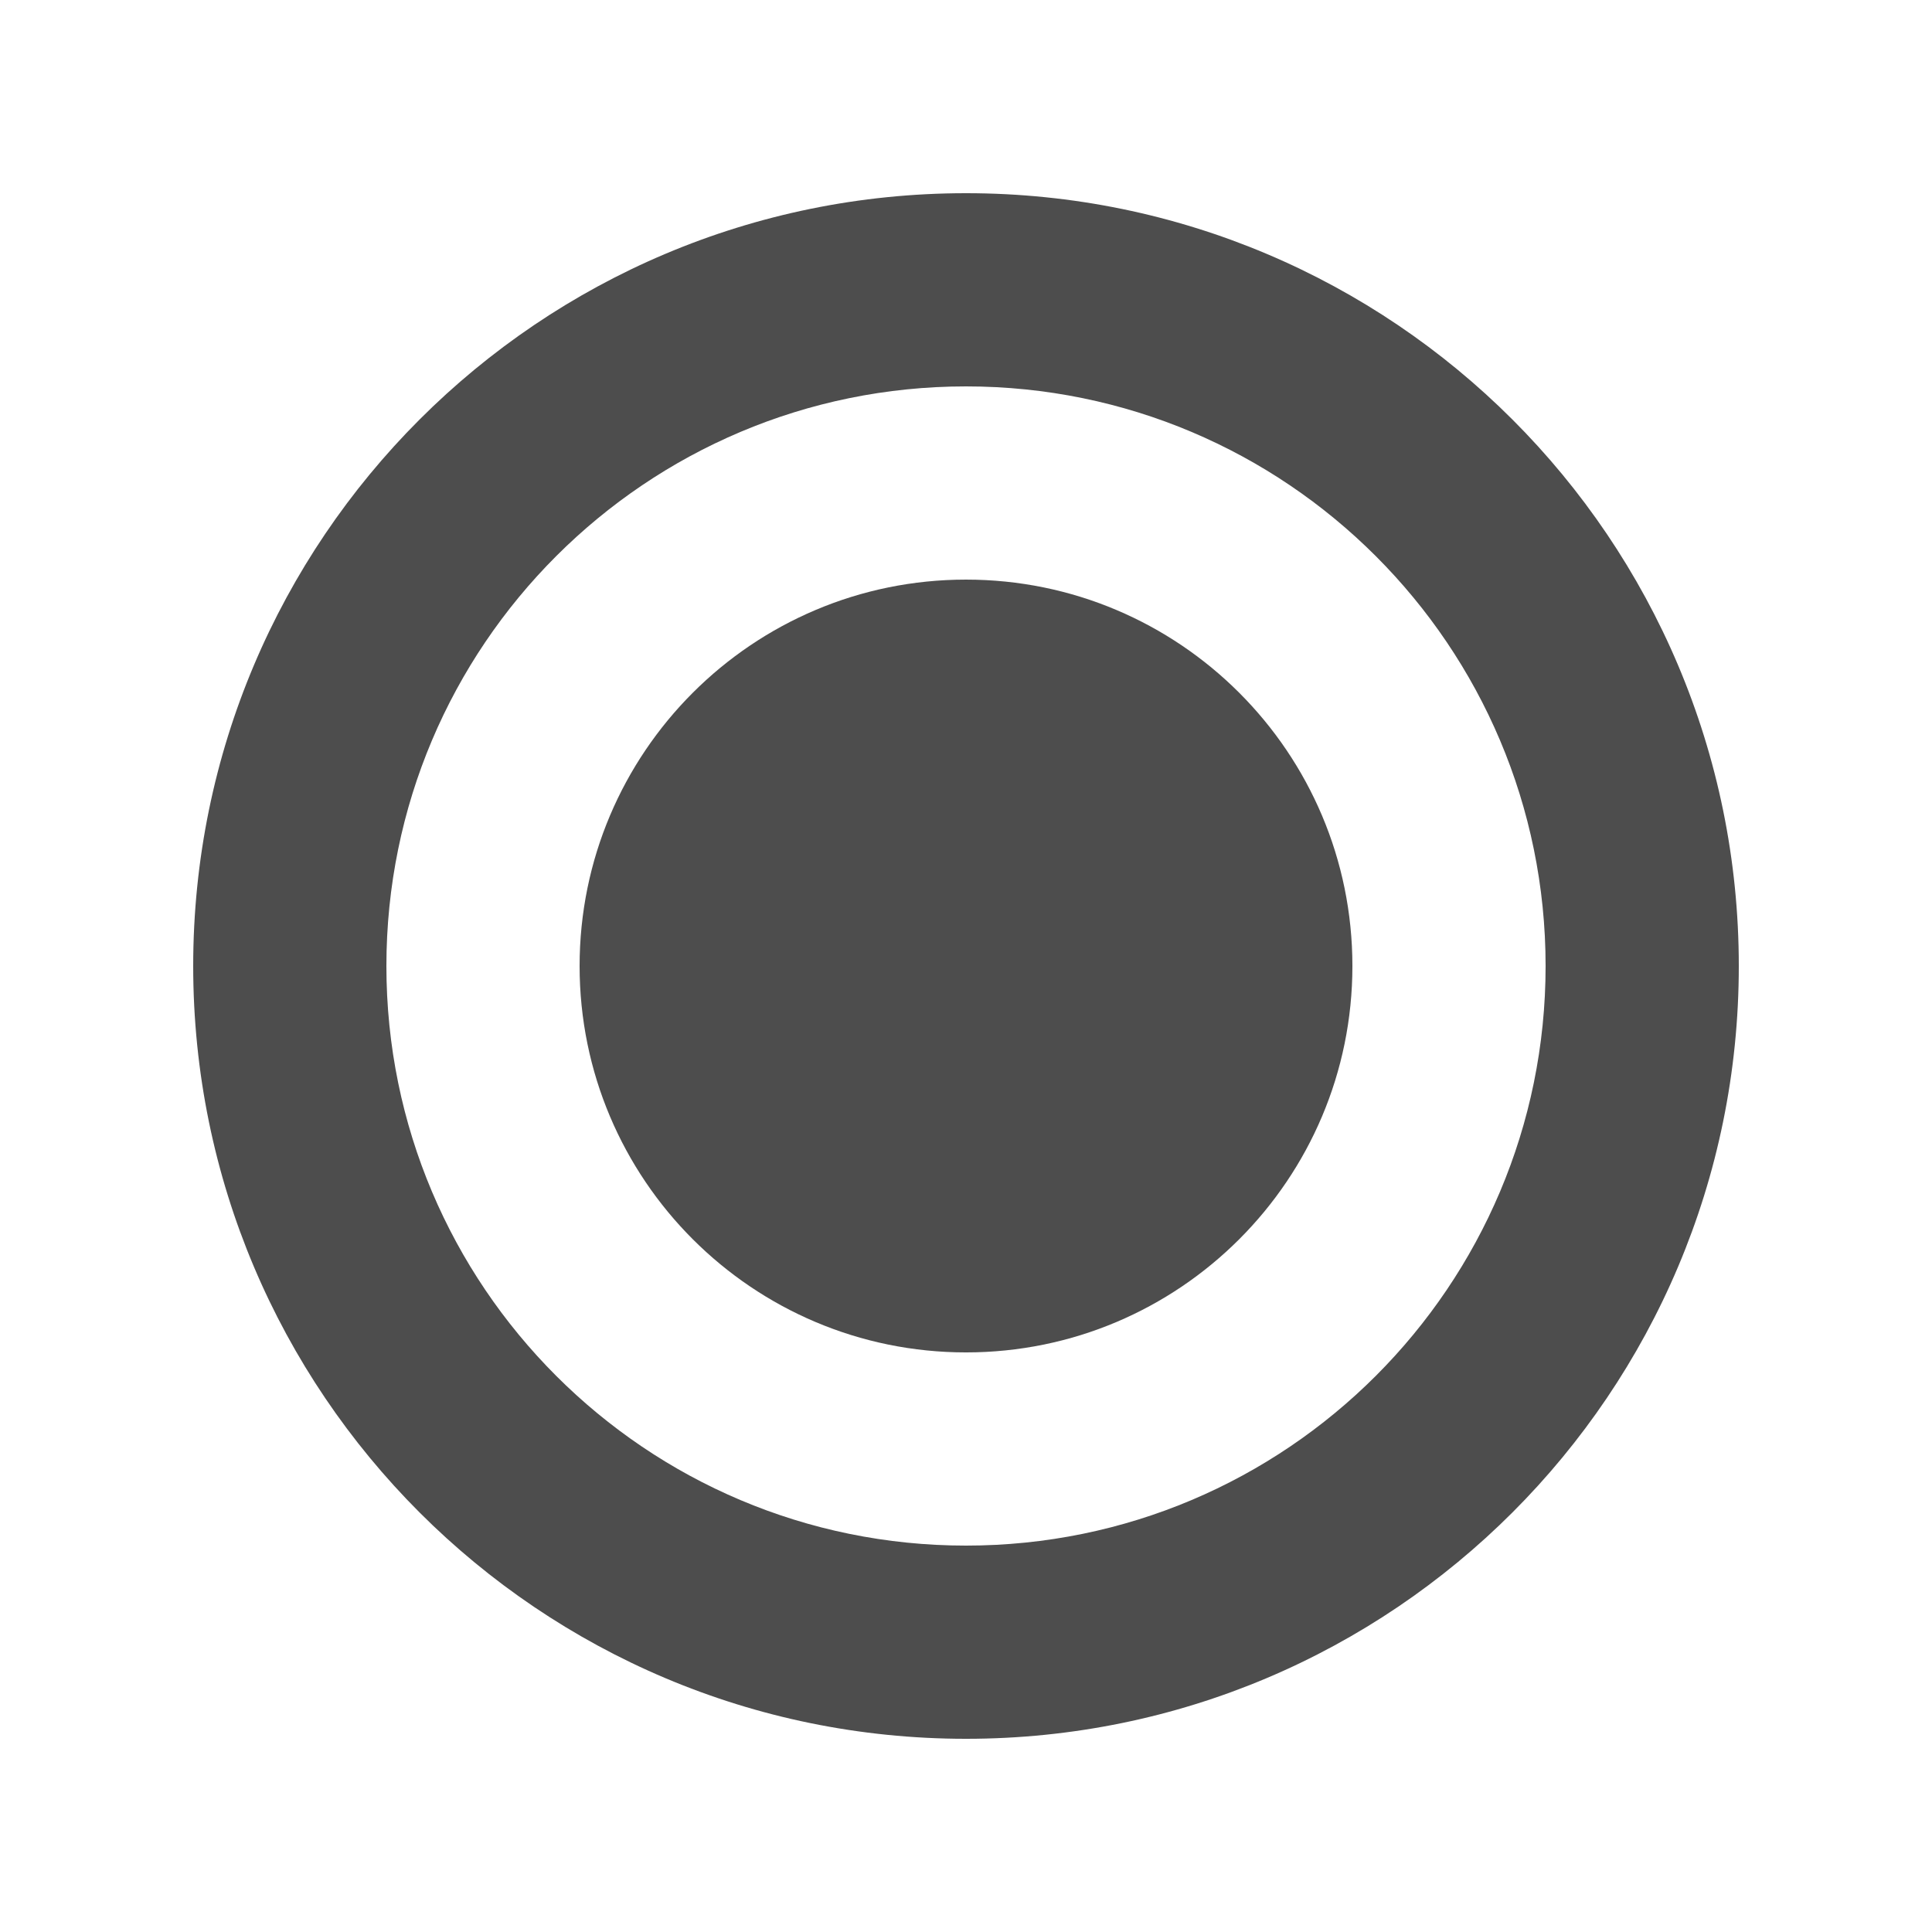
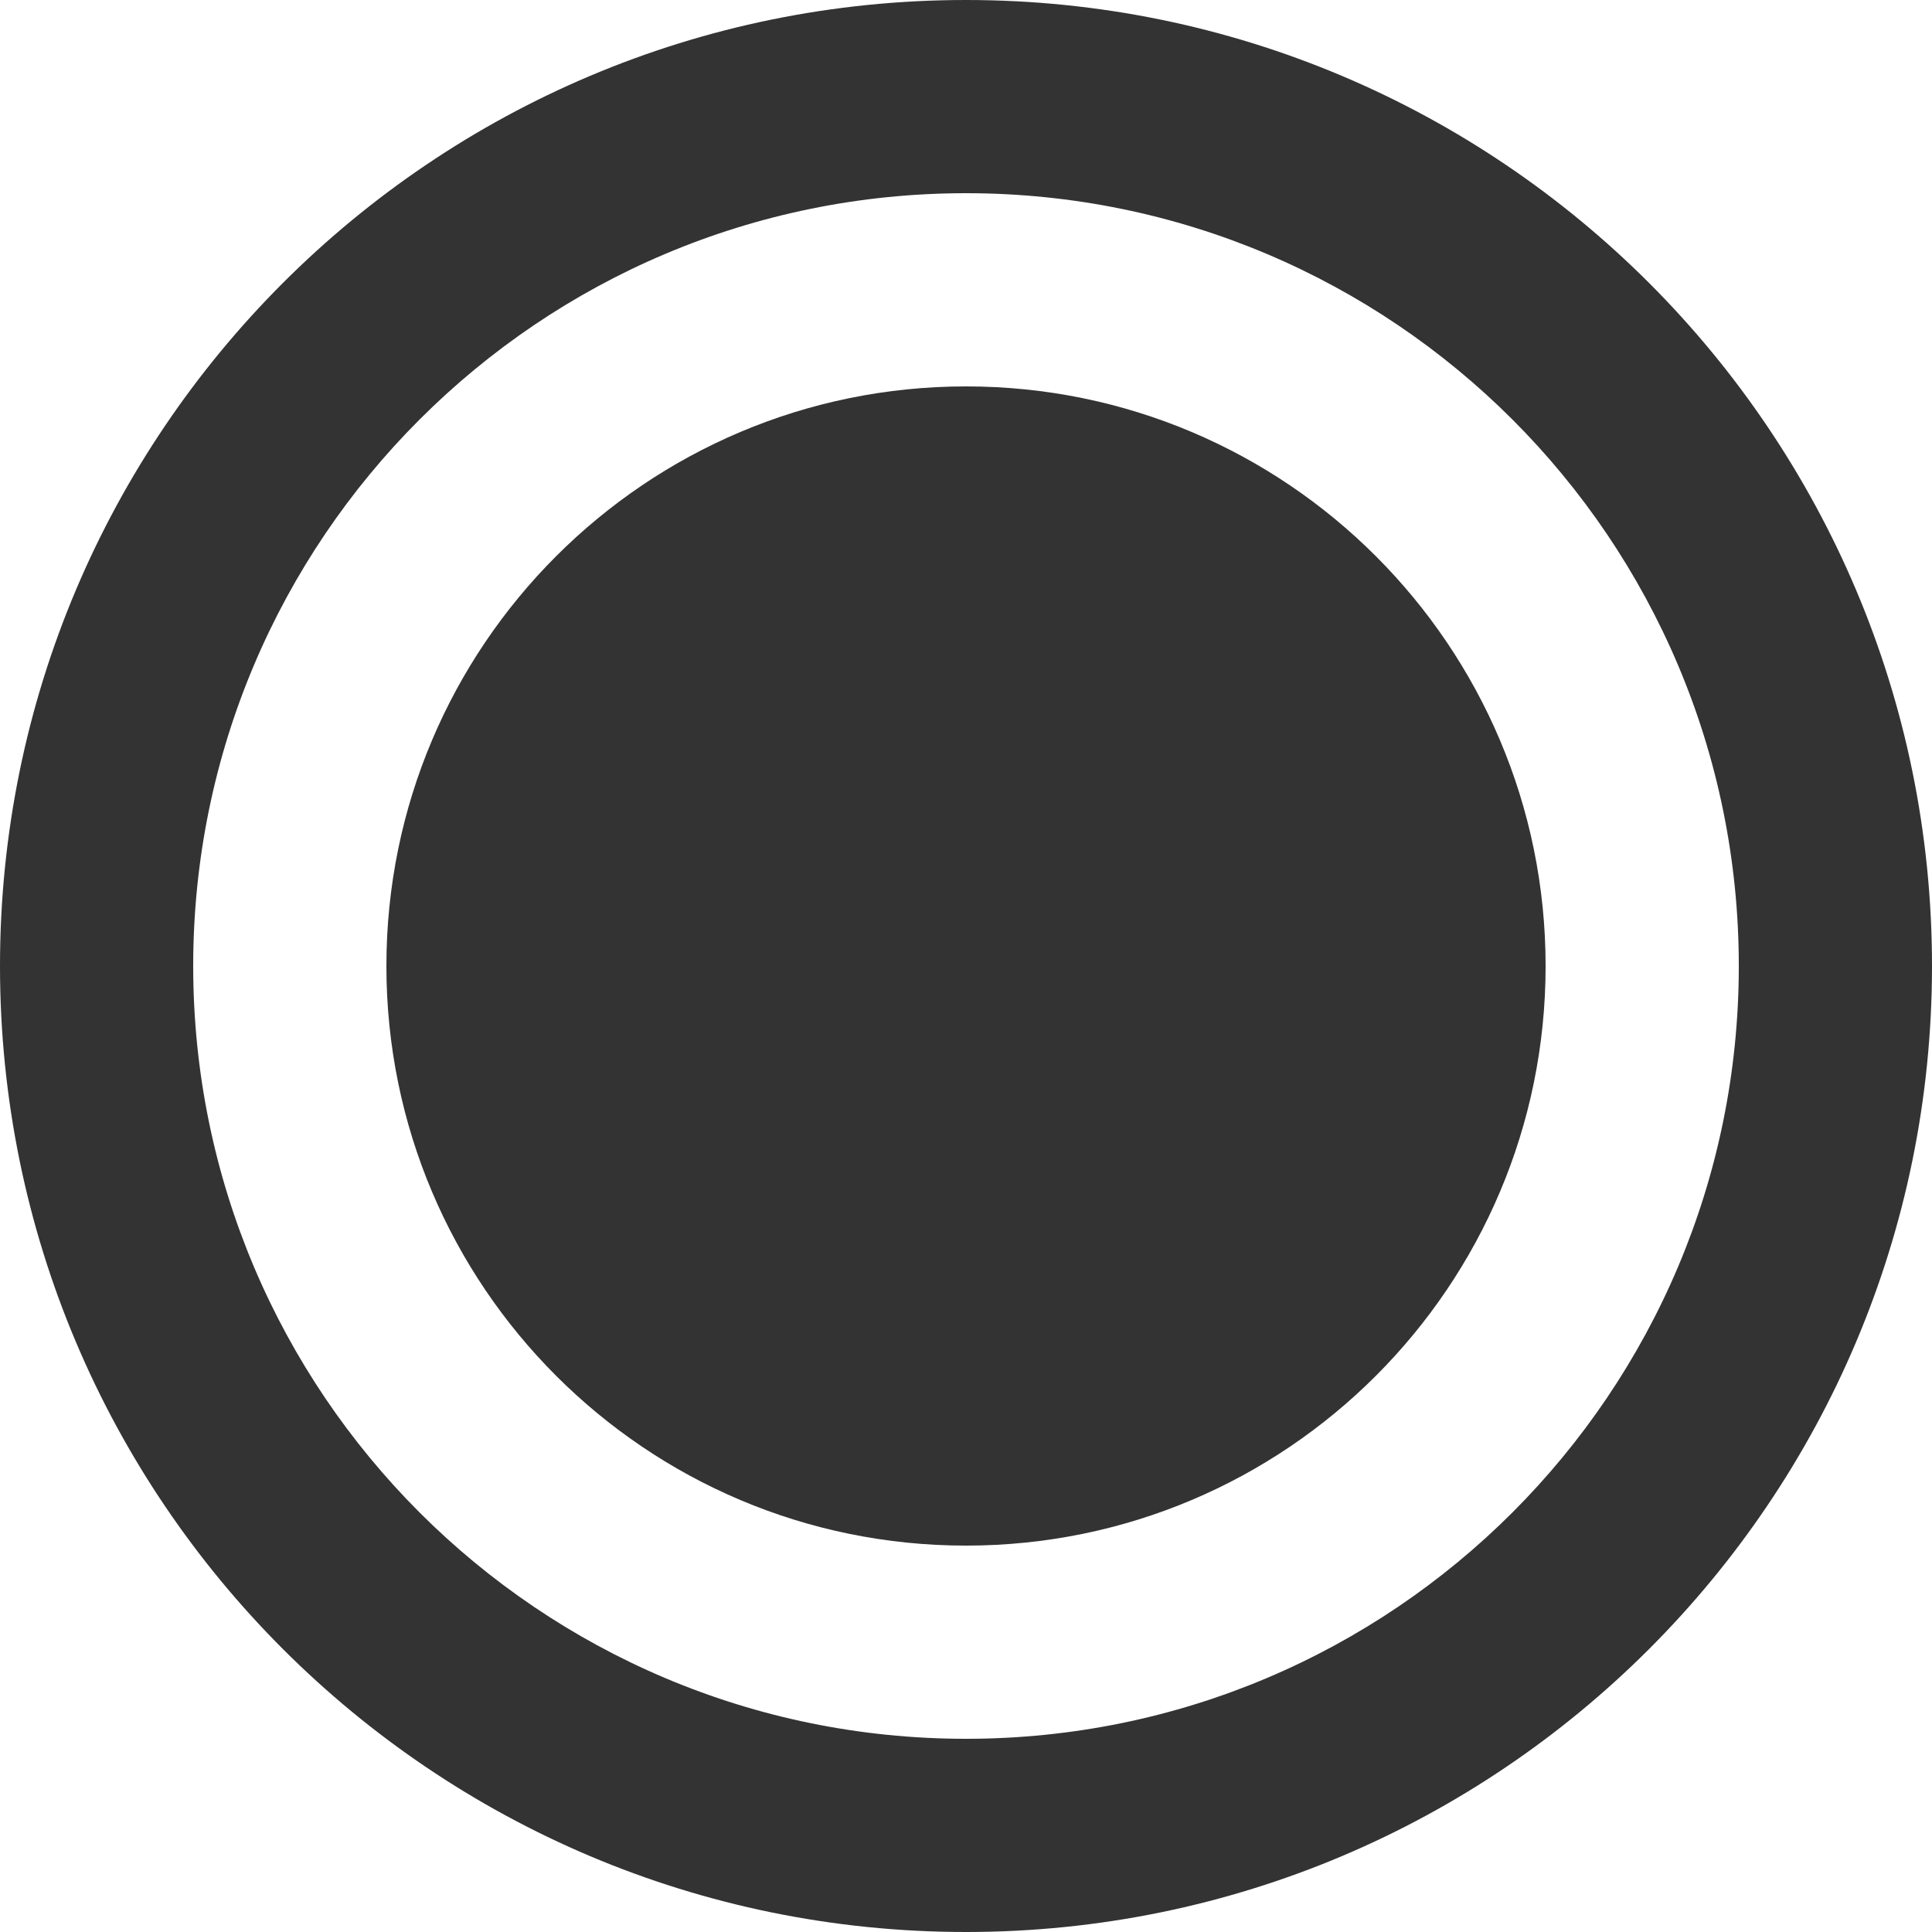
<svg xmlns="http://www.w3.org/2000/svg" width="28.222mm" height="28.222mm" viewBox="0 0 100 100" id="svg2" version="1.1">
  <defs id="defs4" />
  <g id="layer1" transform="translate(2.857143,-963.7908)">
-     <path style="fill:#4d4d4d;stroke:none;stroke-width:10;stroke-miterlimit:4;stroke-dasharray:none" d="M 50 10 A 40 40 0 0 0 10 50 A 40 40 0 0 0 50 90 A 40 40 0 0 0 90 50 A 40 40 0 0 0 50 10 z M 50 20 A 30 30 0 0 1 80 50 A 30 30 0 0 1 50 80 A 30 30 0 0 1 20 50 A 30 30 0 0 1 50 20 z " transform="translate(-2.857143,963.7908)" id="path4137" />
-     <circle style="fill:#4d4d4d;stroke:none;stroke-width:10;stroke-miterlimit:4;stroke-dasharray:none" id="path4173" cx="47.143" cy="1013.791" r="20" />
+     <path style="fill:#333333;stroke:none;stroke-width:10;stroke-miterlimit:4;stroke-dasharray:none" d="M 50 0 A 50 50 0 0 0 0 50 A 50 50 0 0 0 50 100 A 50 50 0 0 0 100 50 A 50 50 0 0 0 50 0 z M 50 10 A 40 40 0 0 1 90 50 A 40 40 0 0 1 50 90 A 40 40 0 0 1 10 50 A 40 40 0 0 1 50 10 z " transform="translate(-2.857143,963.7908)" id="path4135" />
+     <circle style="fill:#333333;stroke:none;stroke-width:10;stroke-miterlimit:4;stroke-dasharray:none" id="path4142" cx="47.143" cy="1013.791" r="30" />
  </g>
</svg>
